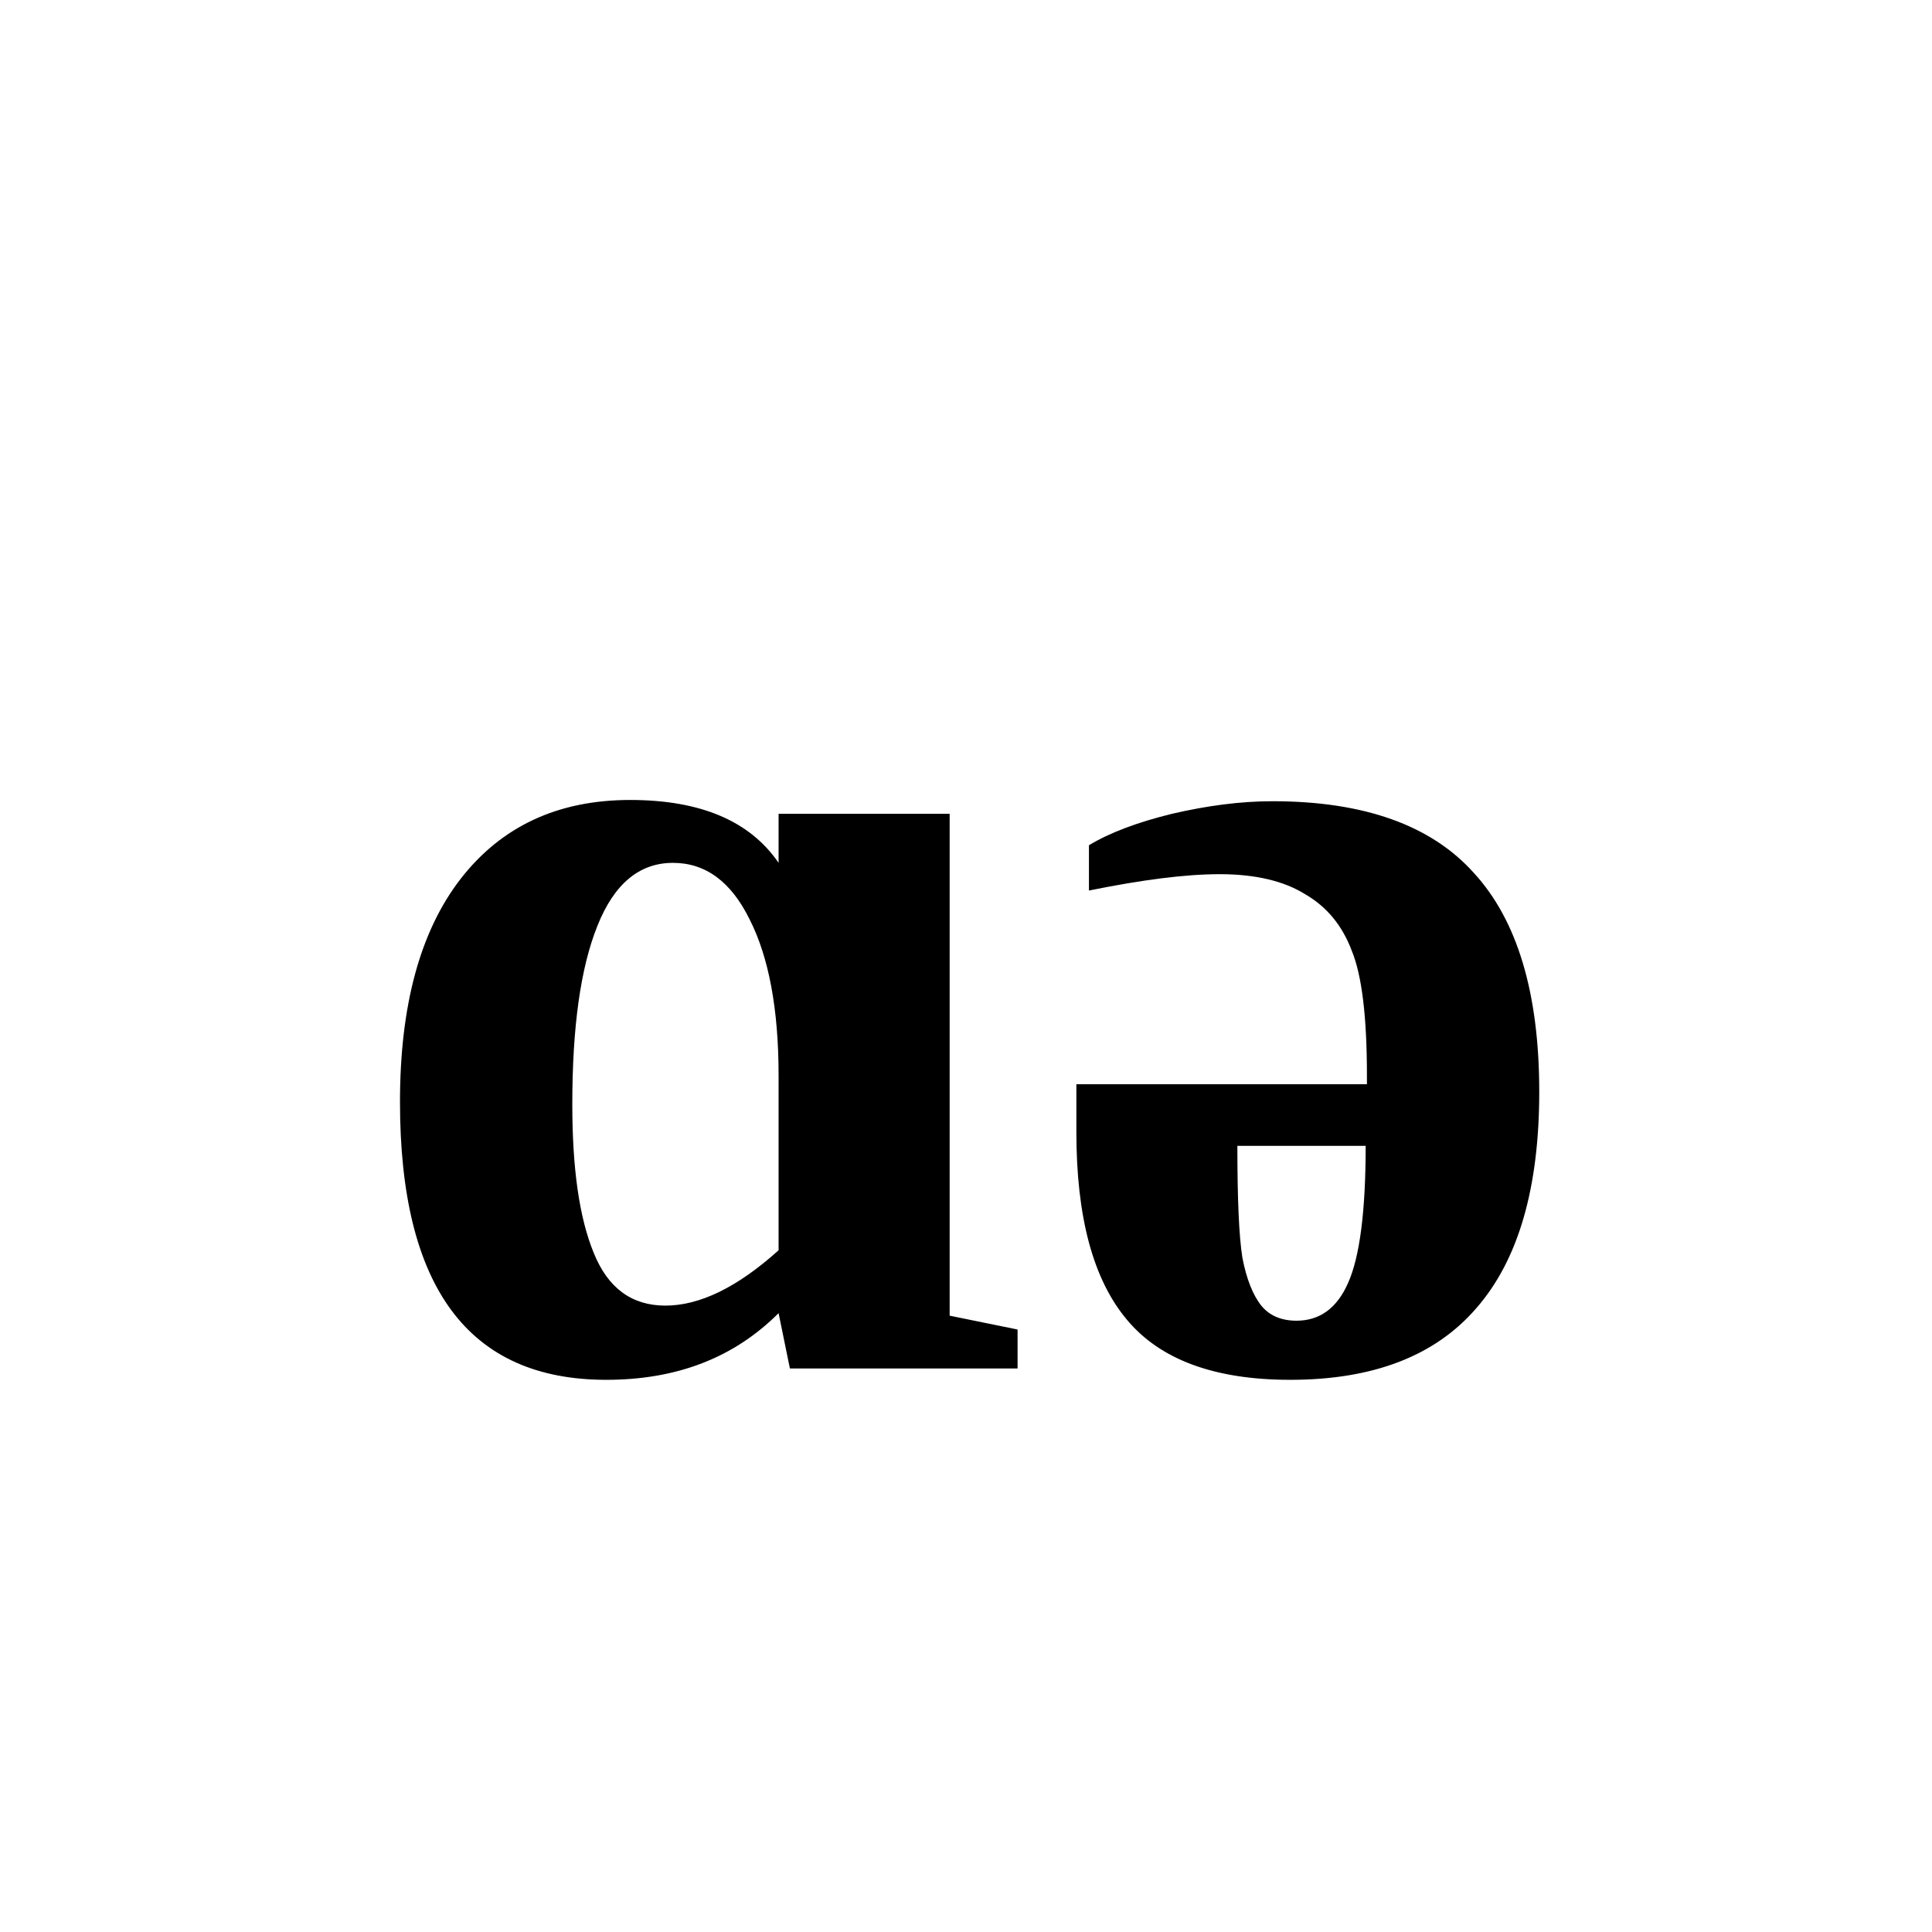
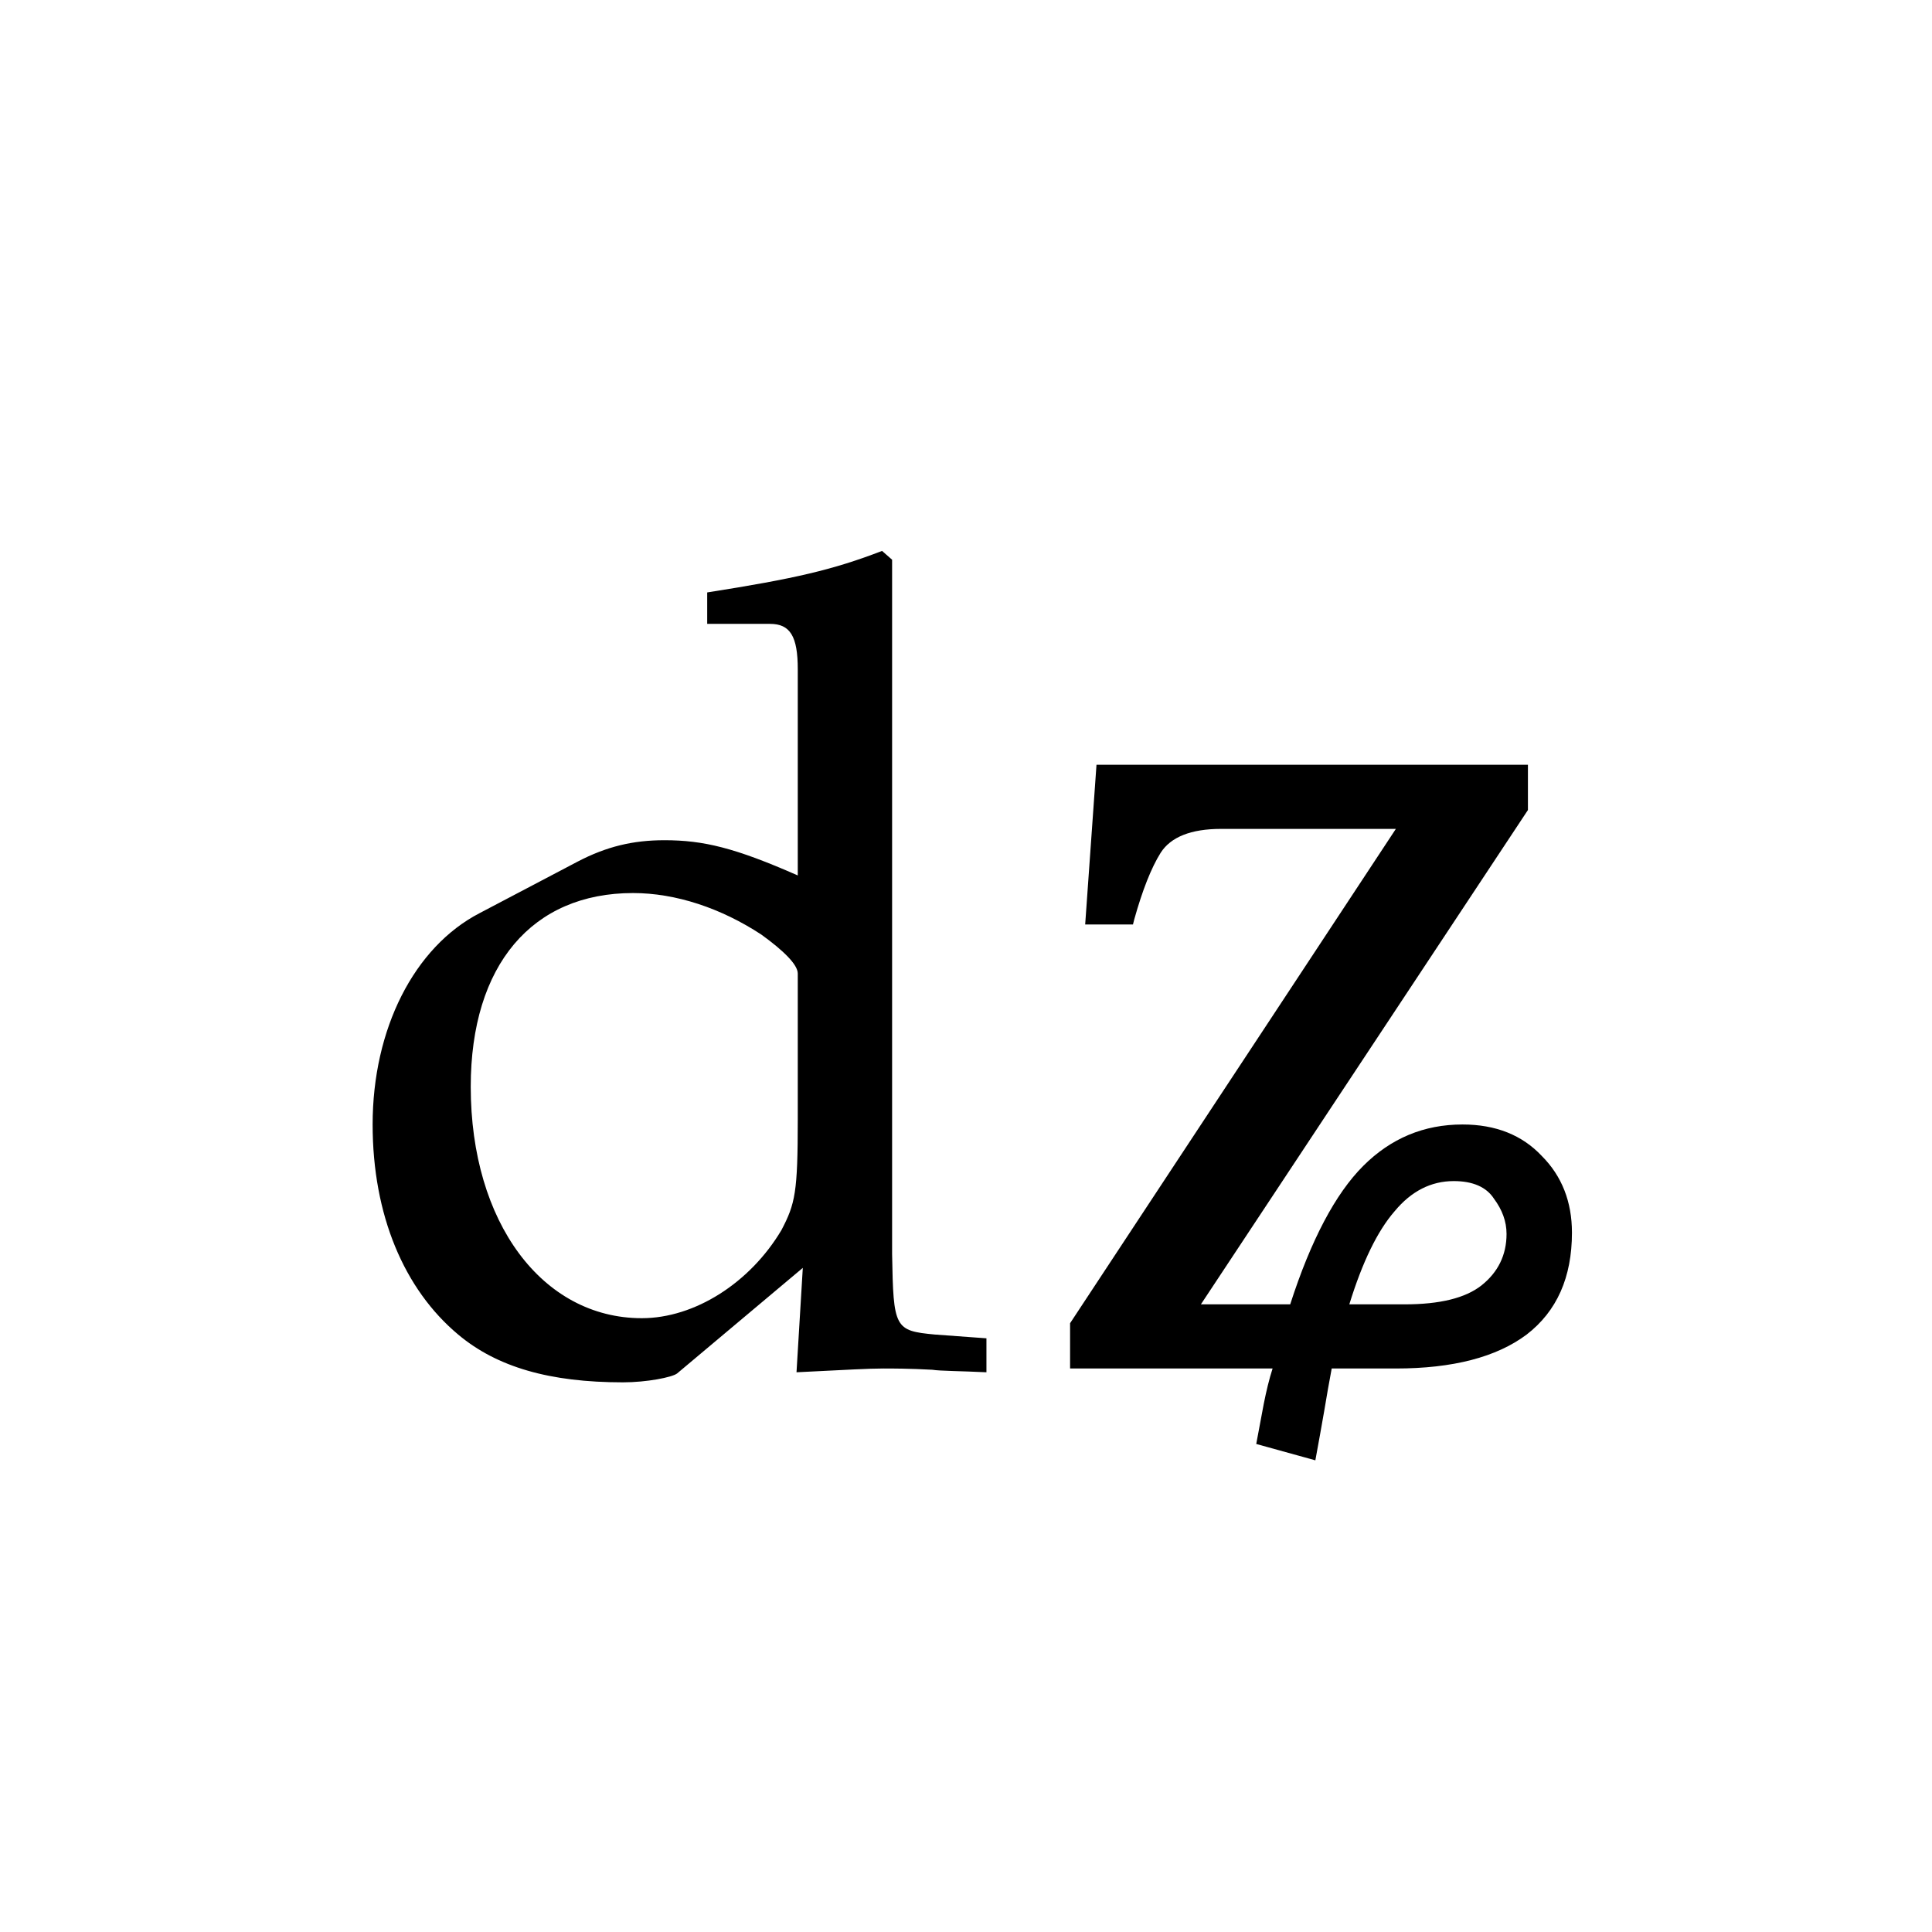
<svg xmlns="http://www.w3.org/2000/svg" viewBox="0 0 24 24">
-   <text x="12" y="17" text-anchor="middle" font-family="Georgia, 'Times New Roman', serif" font-size="15" font-weight="bold" fill="currentColor">ɑə</text>
+   <text x="12" y="17" text-anchor="middle" font-family="Palatino, 'Palatino Linotype', 'Book Antiqua', Georgia, serif" font-size="14" fill="currentColor">dʑ</text>
</svg>
